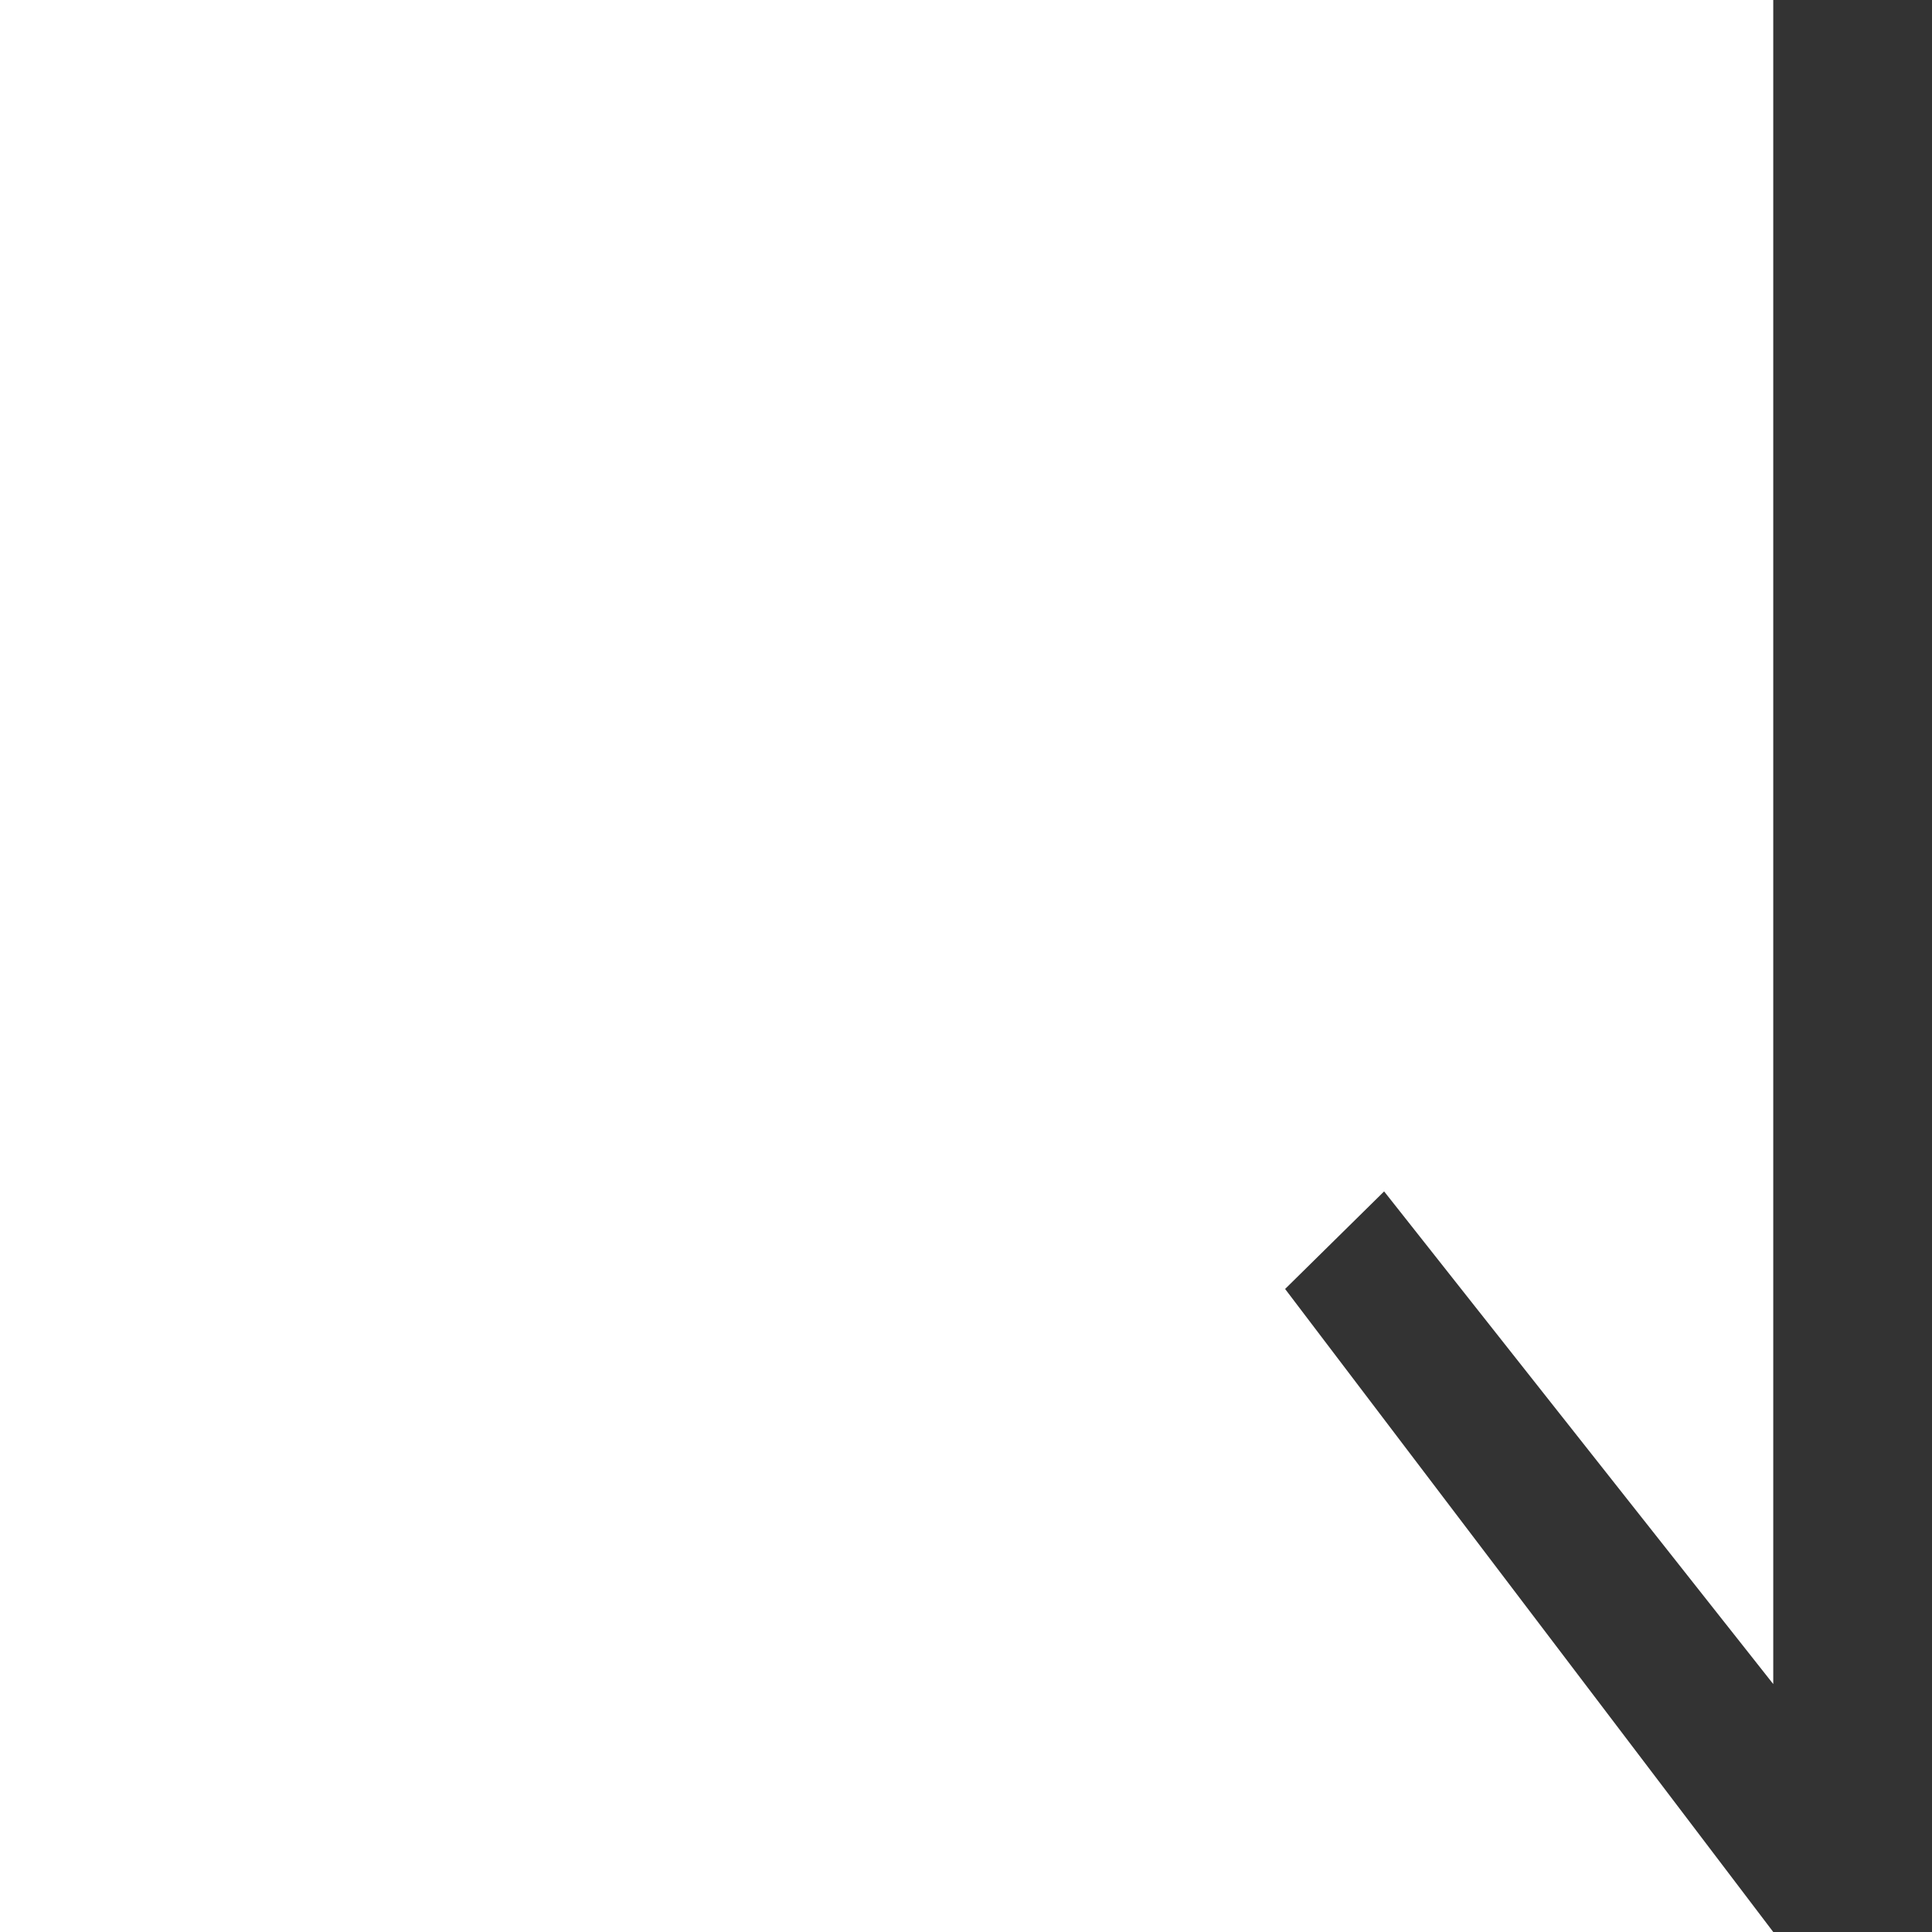
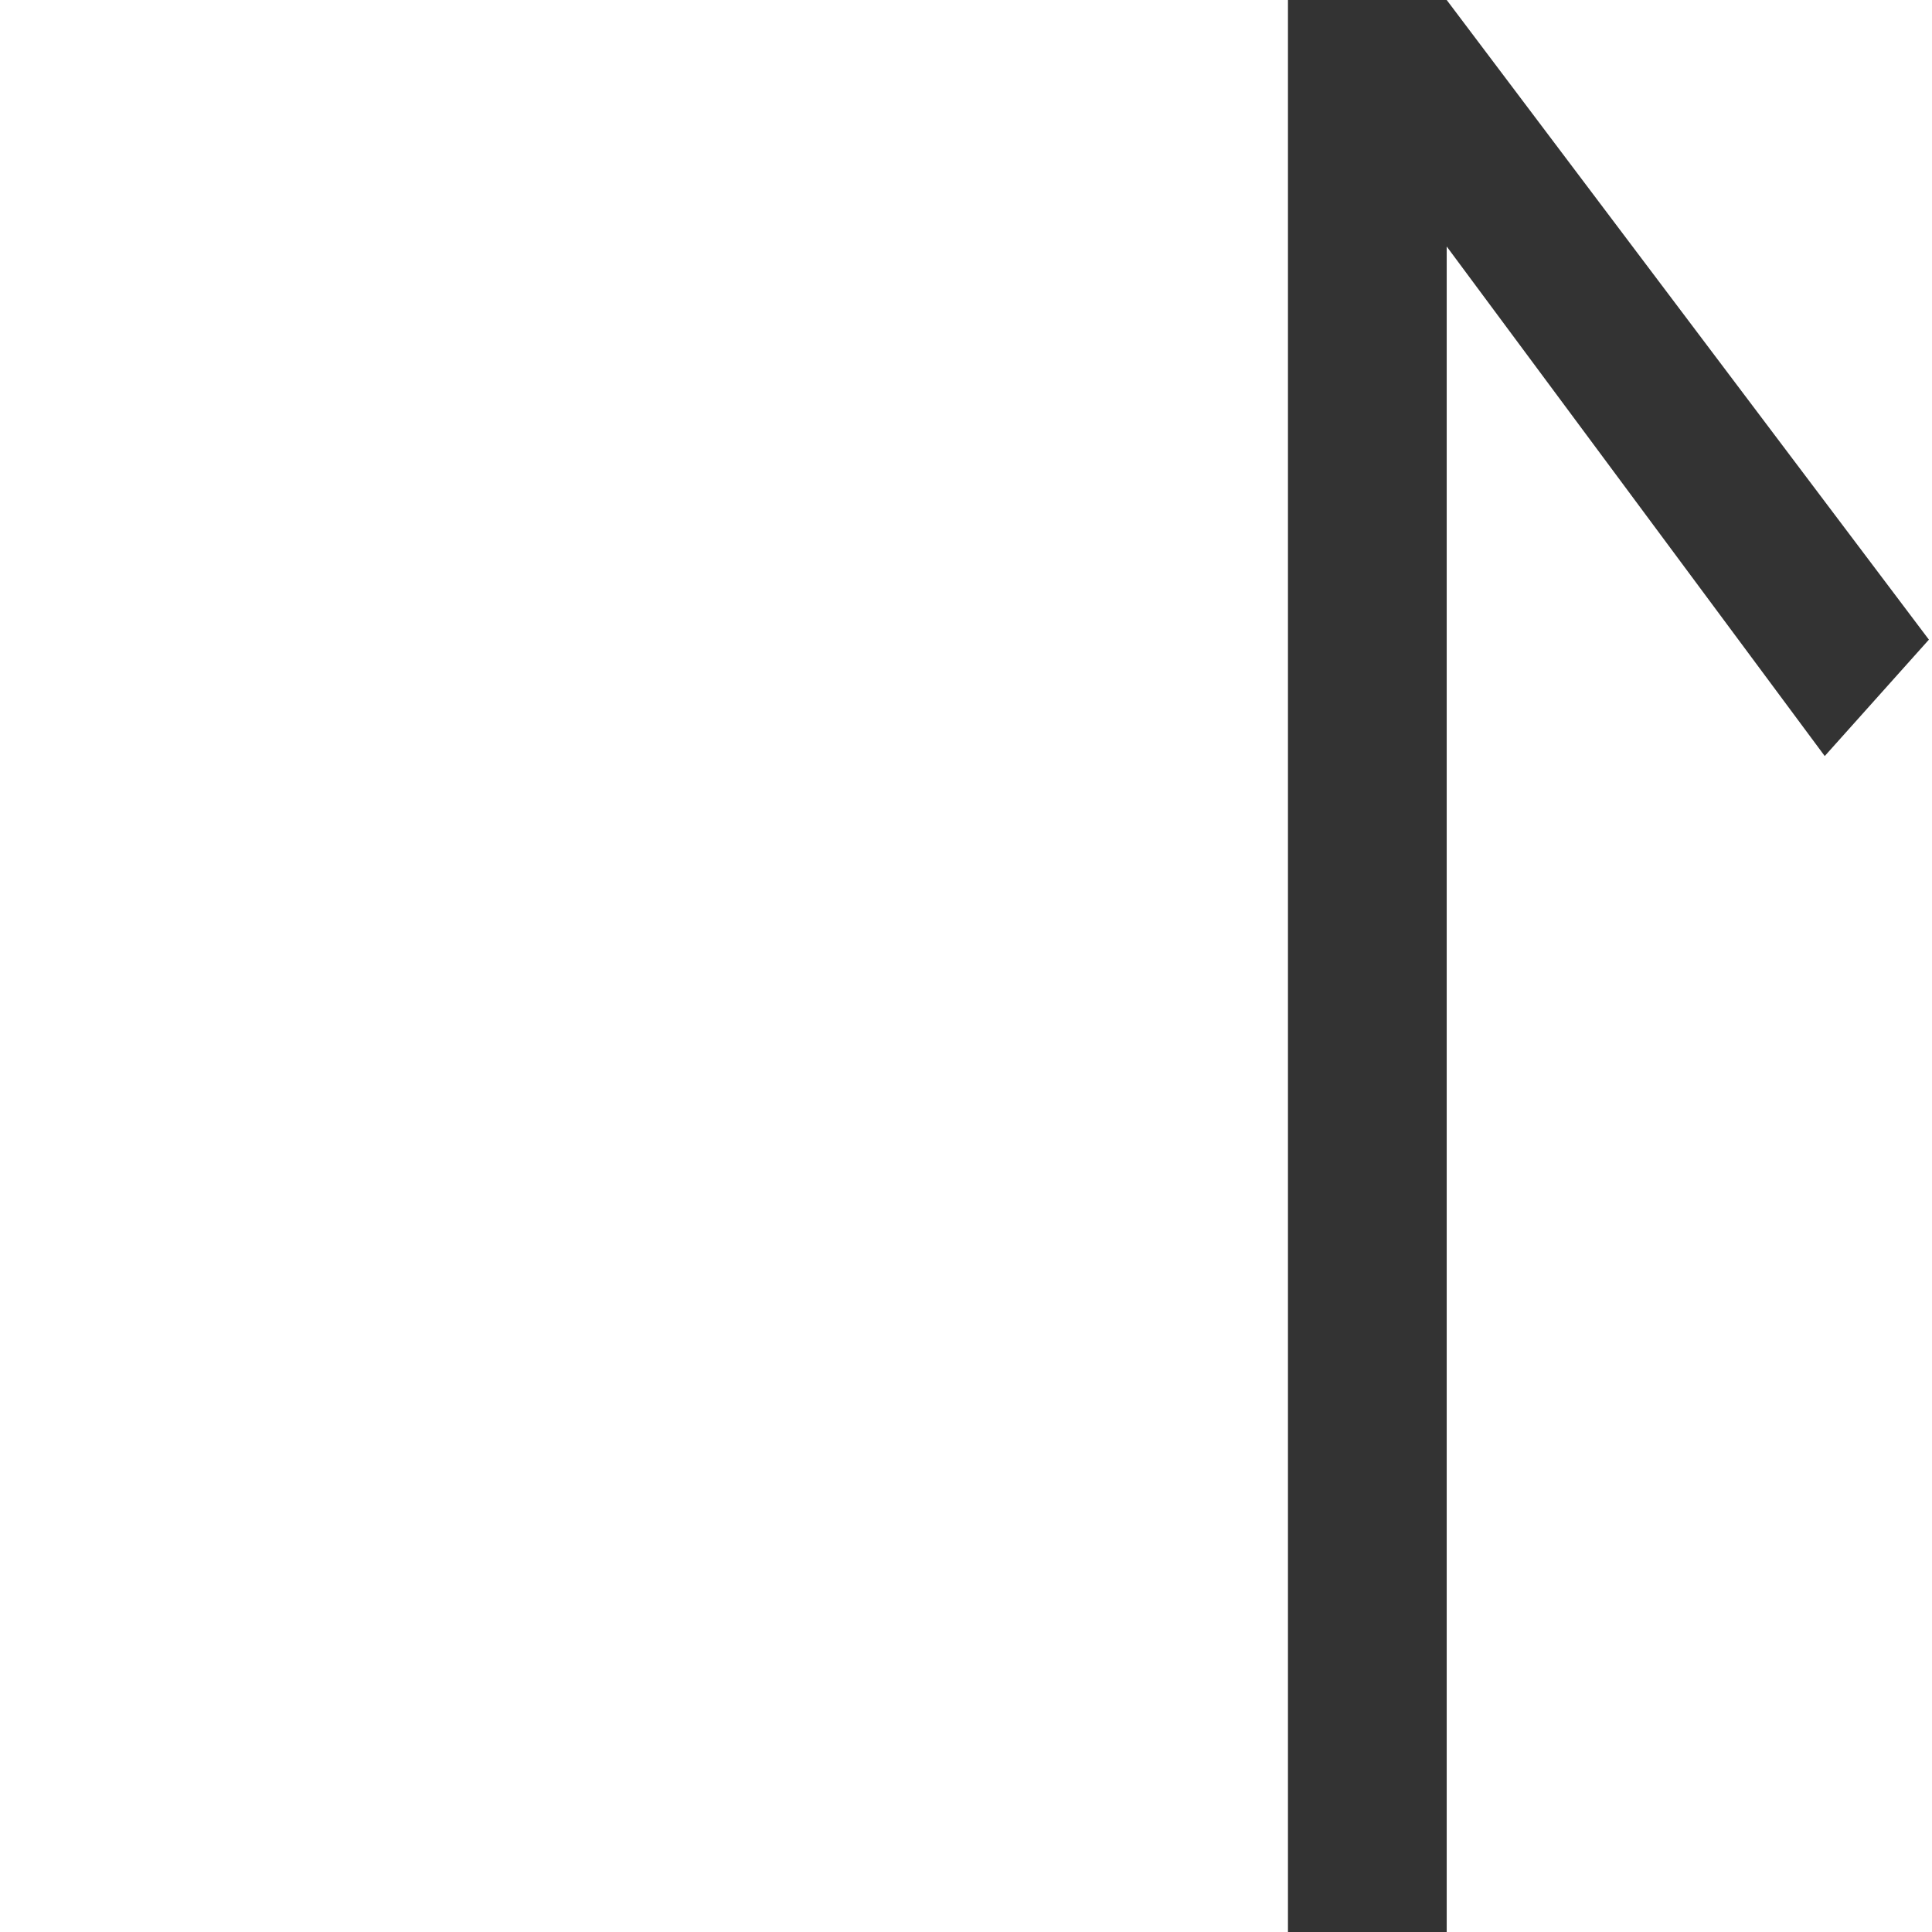
<svg xmlns="http://www.w3.org/2000/svg" width="12px" height="12px" viewBox="0 0 12 12" version="1.1">
  <defs />
  <g id="【未公示】" stroke="none" stroke-width="1" fill="none" fill-rule="evenodd">
    <g id="【供序章用规范】组件-图标-魏博嘉" transform="translate(-160, -1592)" fill-rule="nonzero" fill="#333333">
      <g id="排序升12" transform="translate(160, 1592)">
-         <polygon points="7.982 8.006 8.597 7.4 11.014 10.46 11.014 0 12 0 12 12 11.014 12" />
+         <polygon transform="translate(9.990379, 6) scale(-1, -1) translate(-9.990379, -6) " points="8 8.027 8.647 7.304 10.995 10.469 10.995 0 11.981 0 11.981 12 10.995 12" />
      </g>
    </g>
  </g>
</svg>
